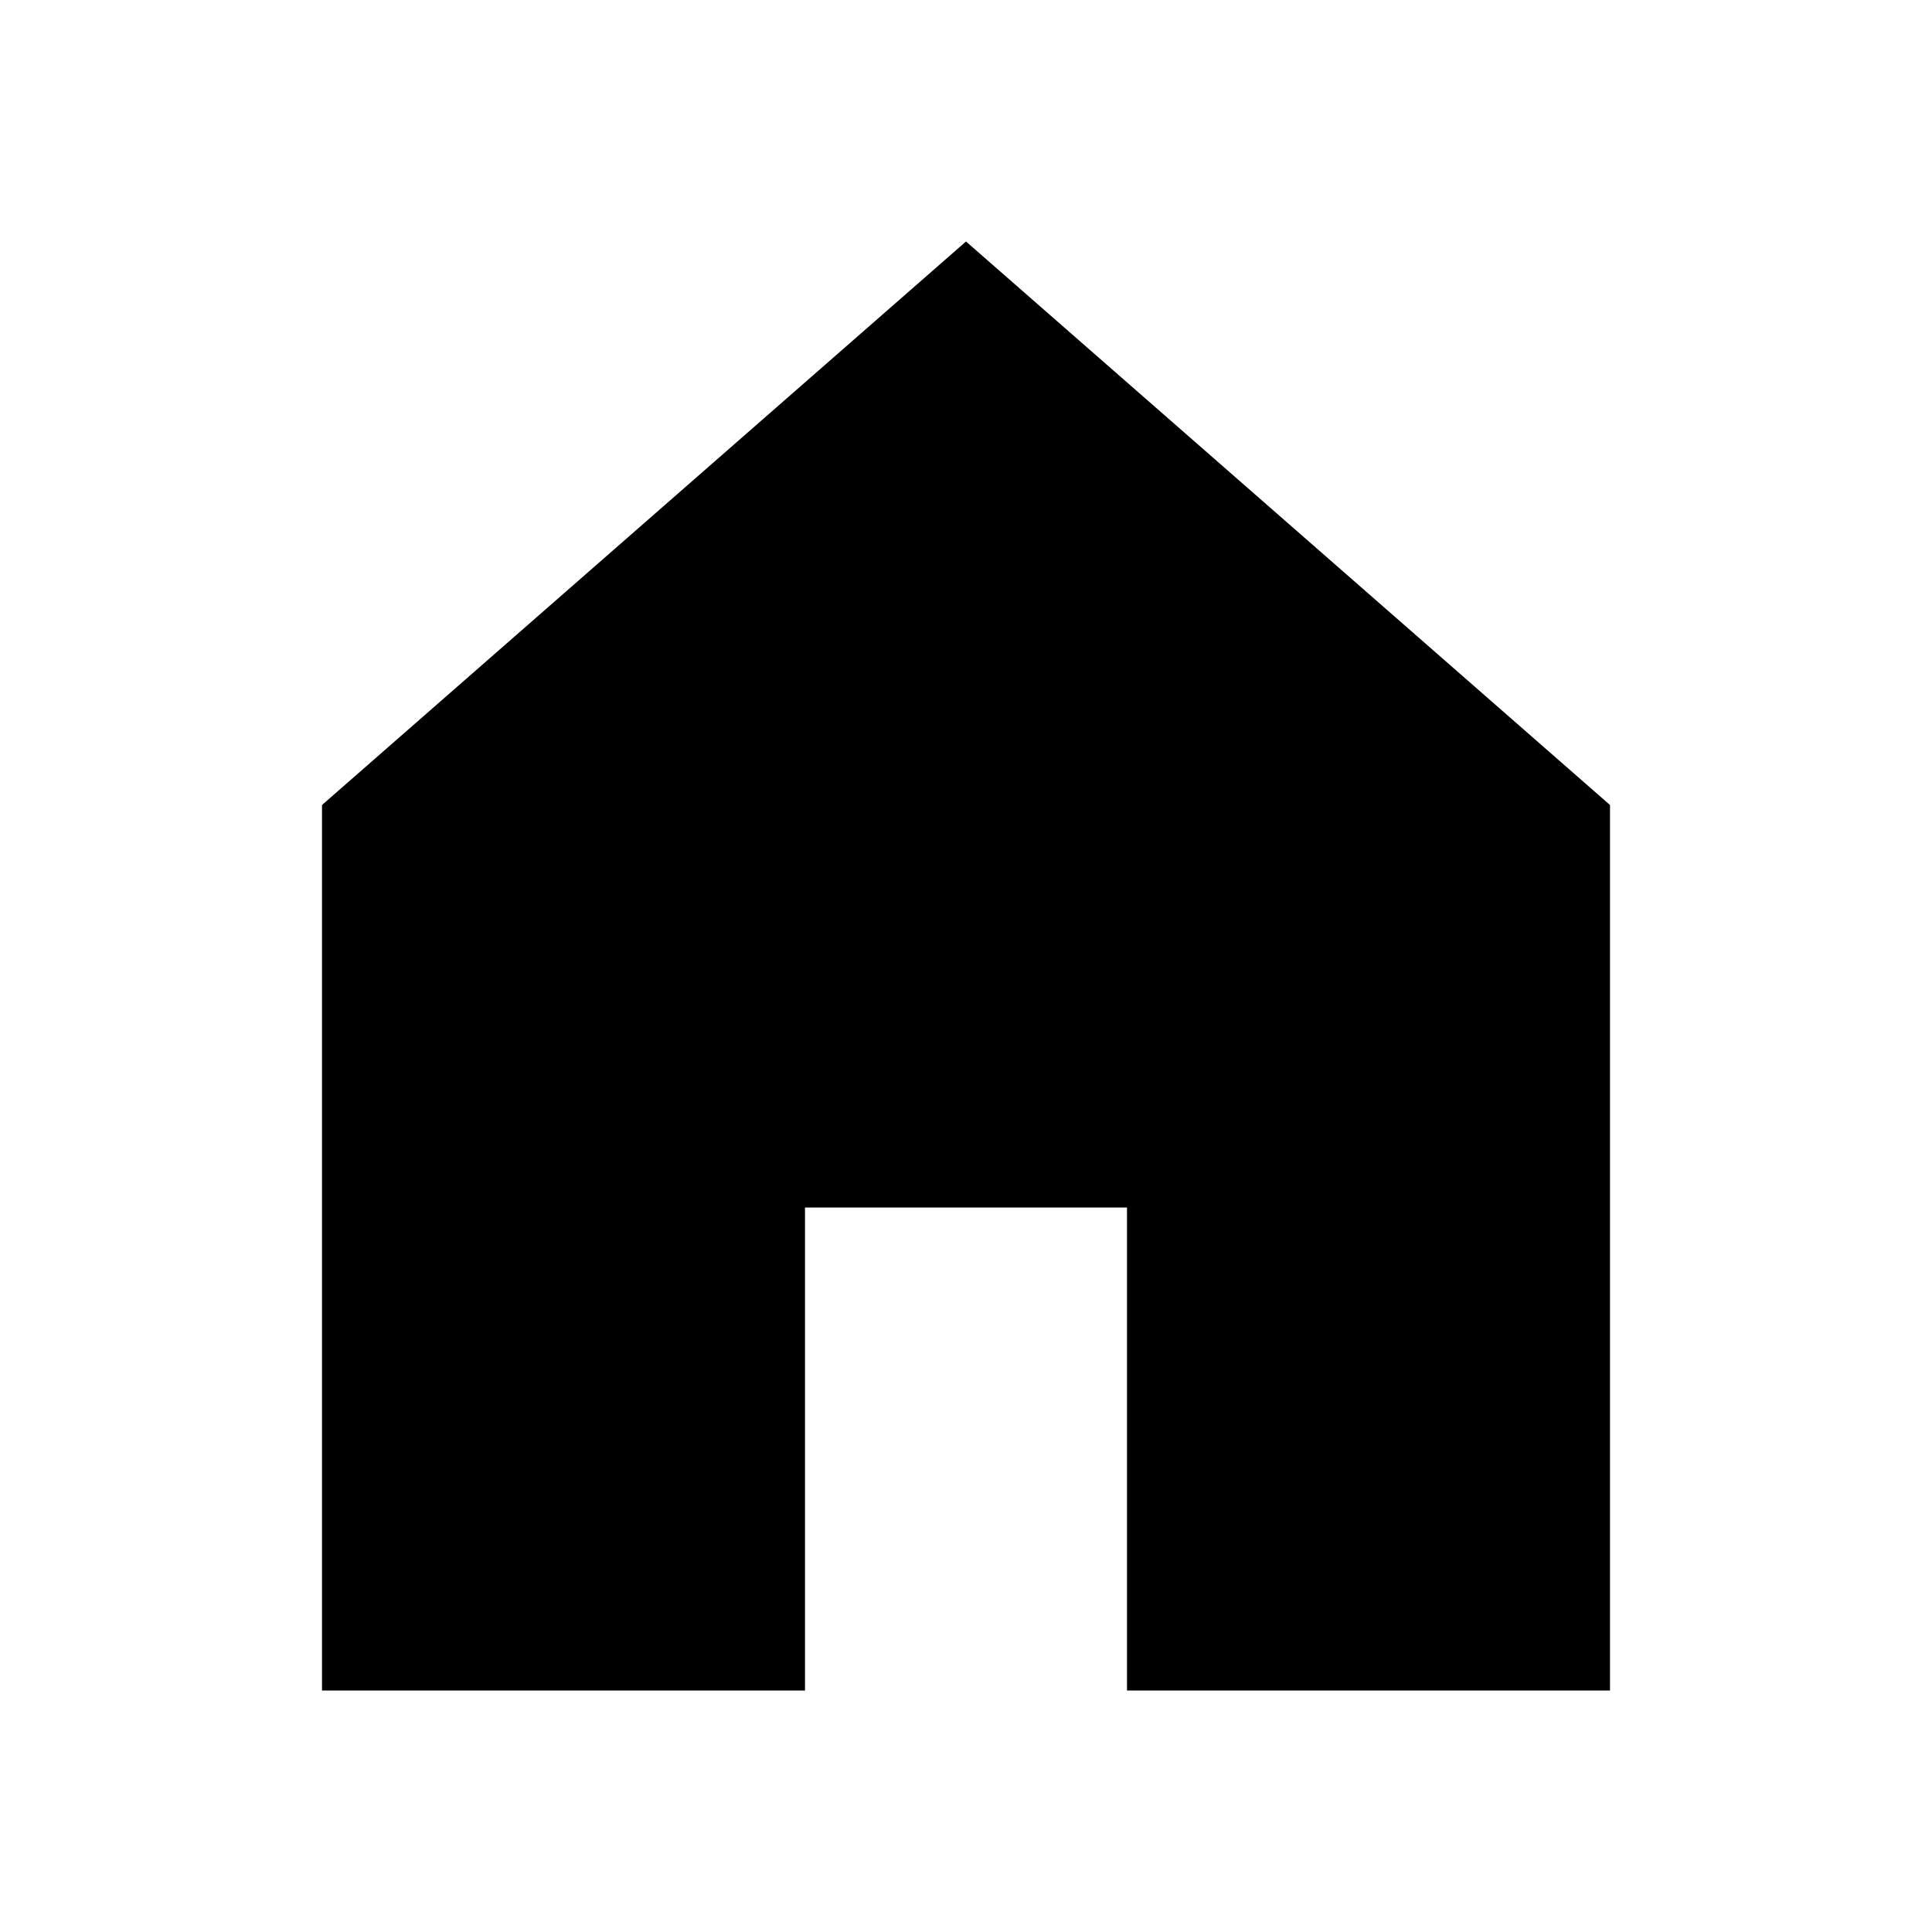
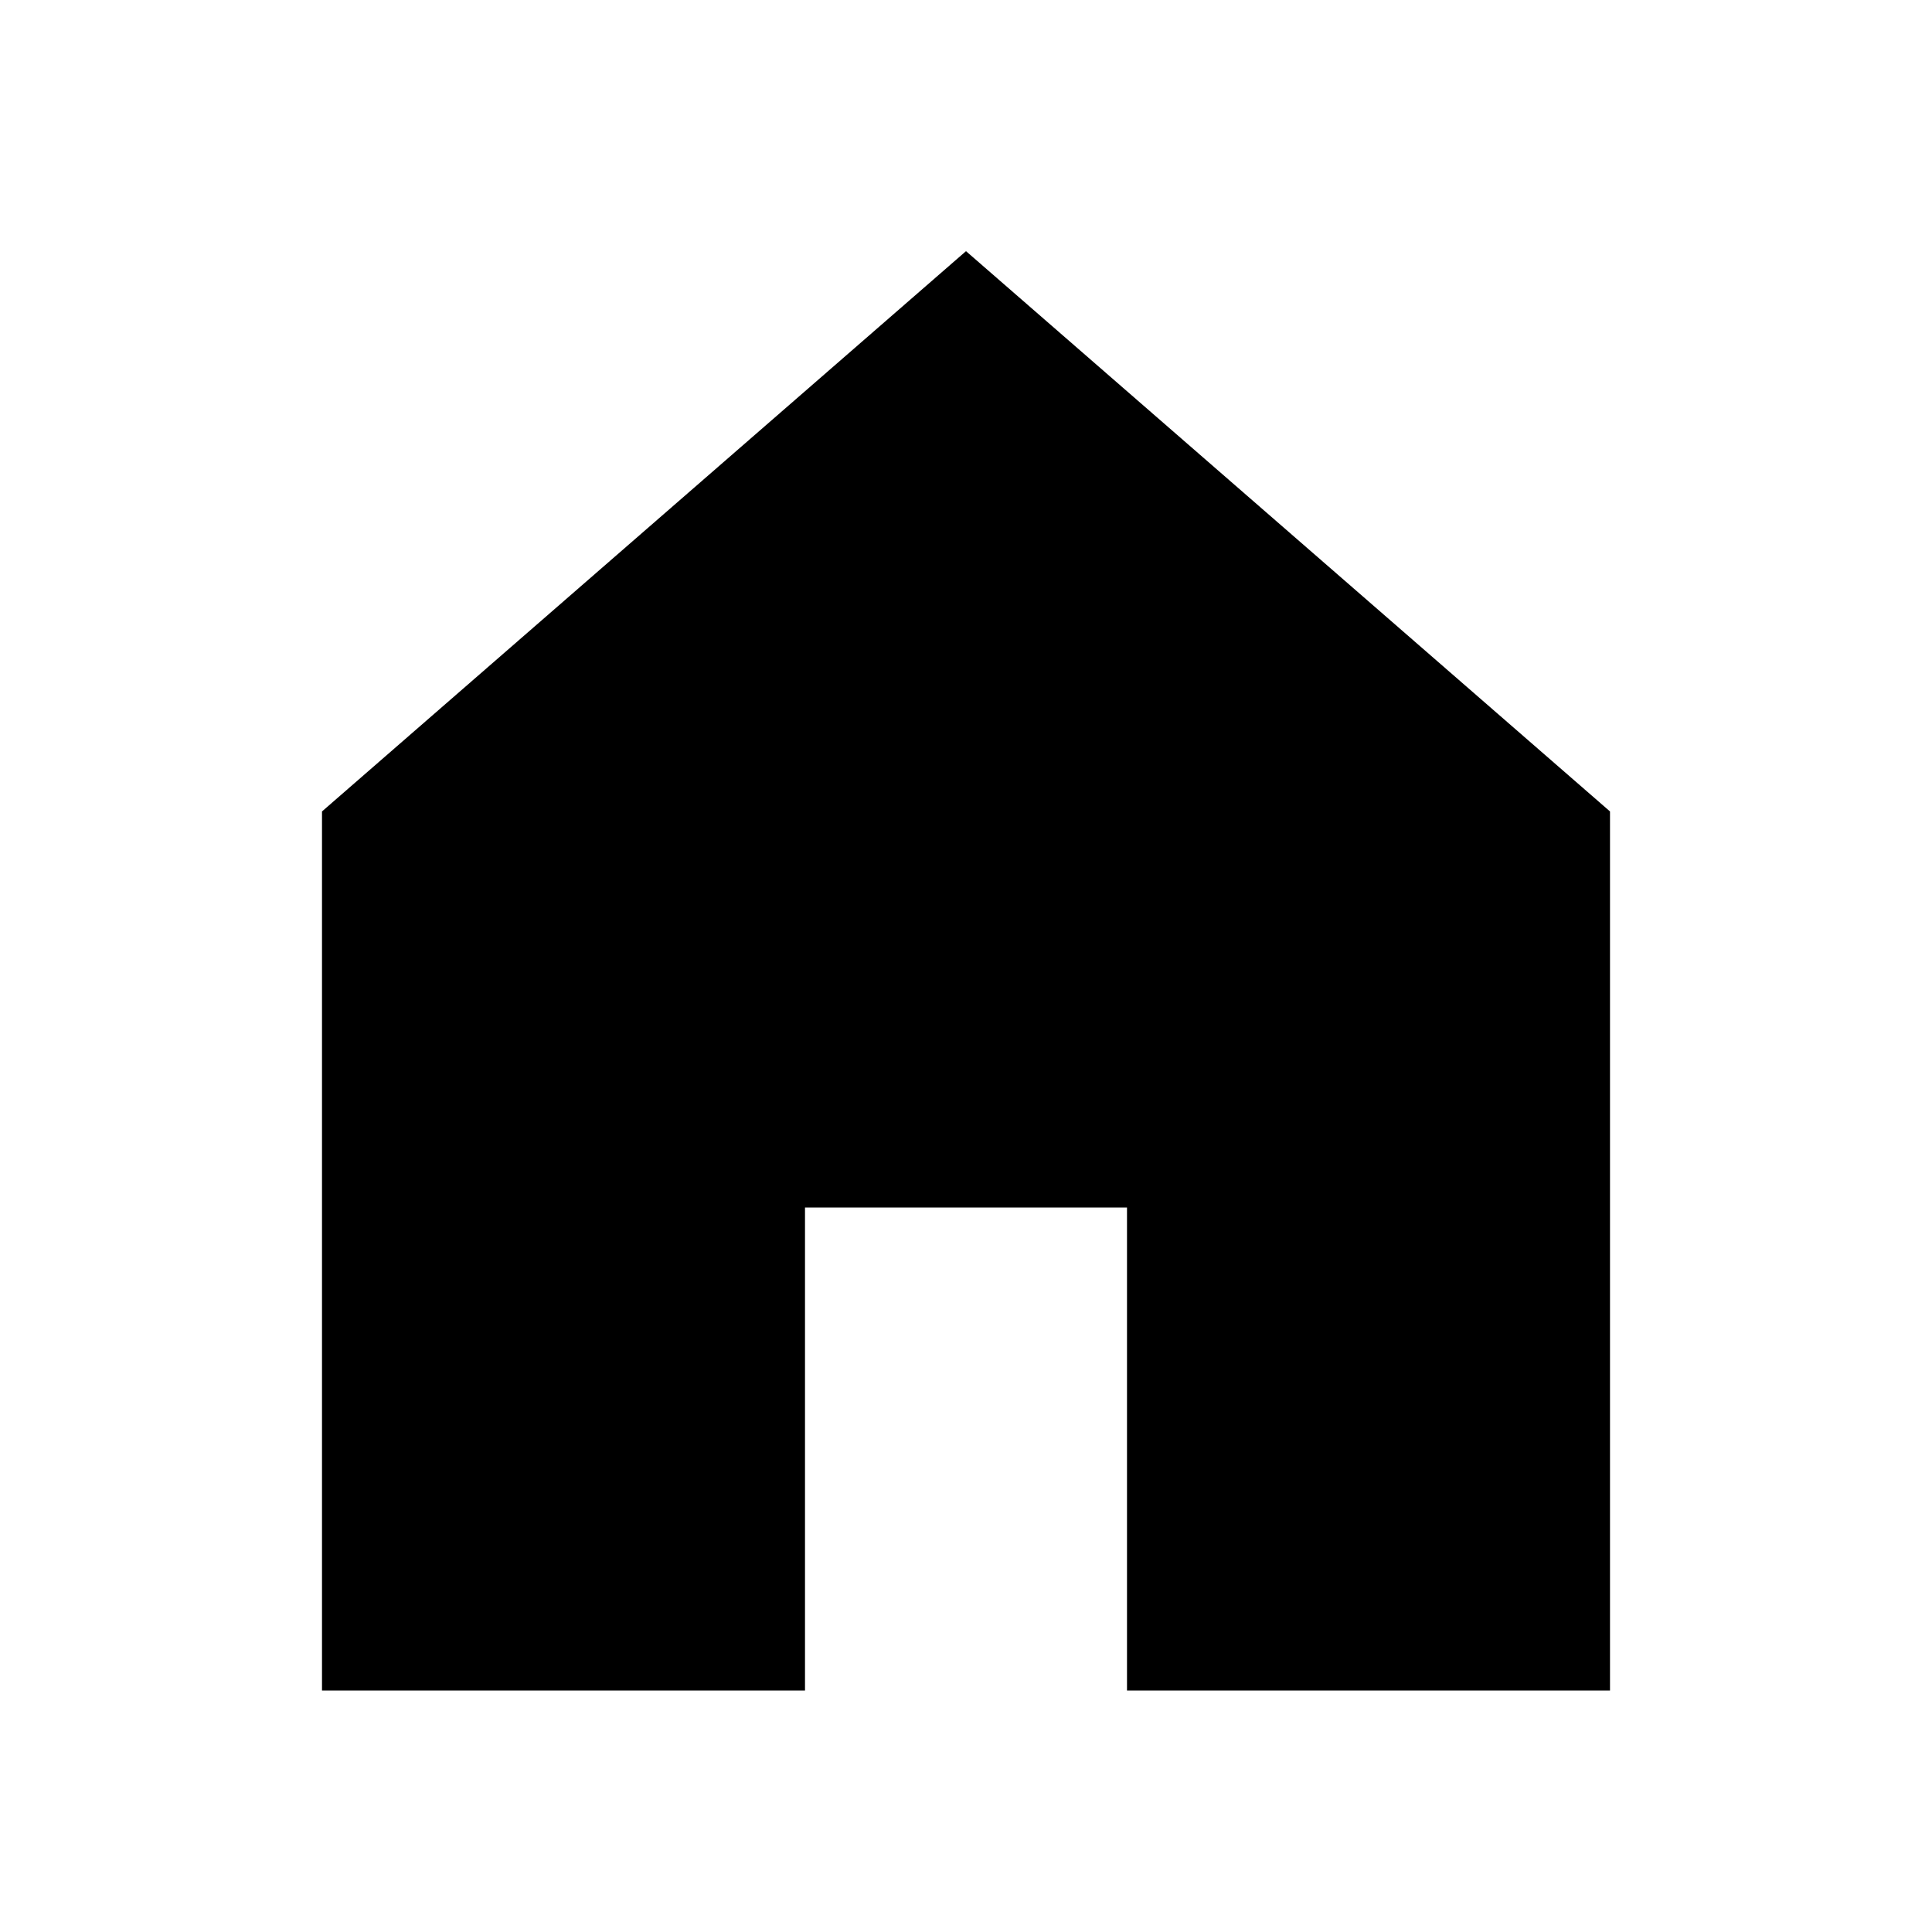
- <svg xmlns="http://www.w3.org/2000/svg" viewBox="0 0 24 24" preserveAspectRatio="xMidYMid meet" focusable="false" class="style-scope yt-icon" style="pointer-events: none; display: block; width: 100%; height: 100%;">
-   <g class="style-scope yt-icon">
-     <path d="M4,10V21h6V15h4v6h6V10L12,3Z" class="style-scope yt-icon" />
+ <svg xmlns="http://www.w3.org/2000/svg" enable-background="new 0 0 24 24" height="24" viewBox="0 0 24 24" width="24" focusable="false" style="pointer-events: none; display: inherit; width: 100%; height: 100%;">
+   <g>
+     <path d="M4 21V10.08l8-6.96 8 6.96V21h-6v-6h-4v6H4z" />
  </g>
</svg>
